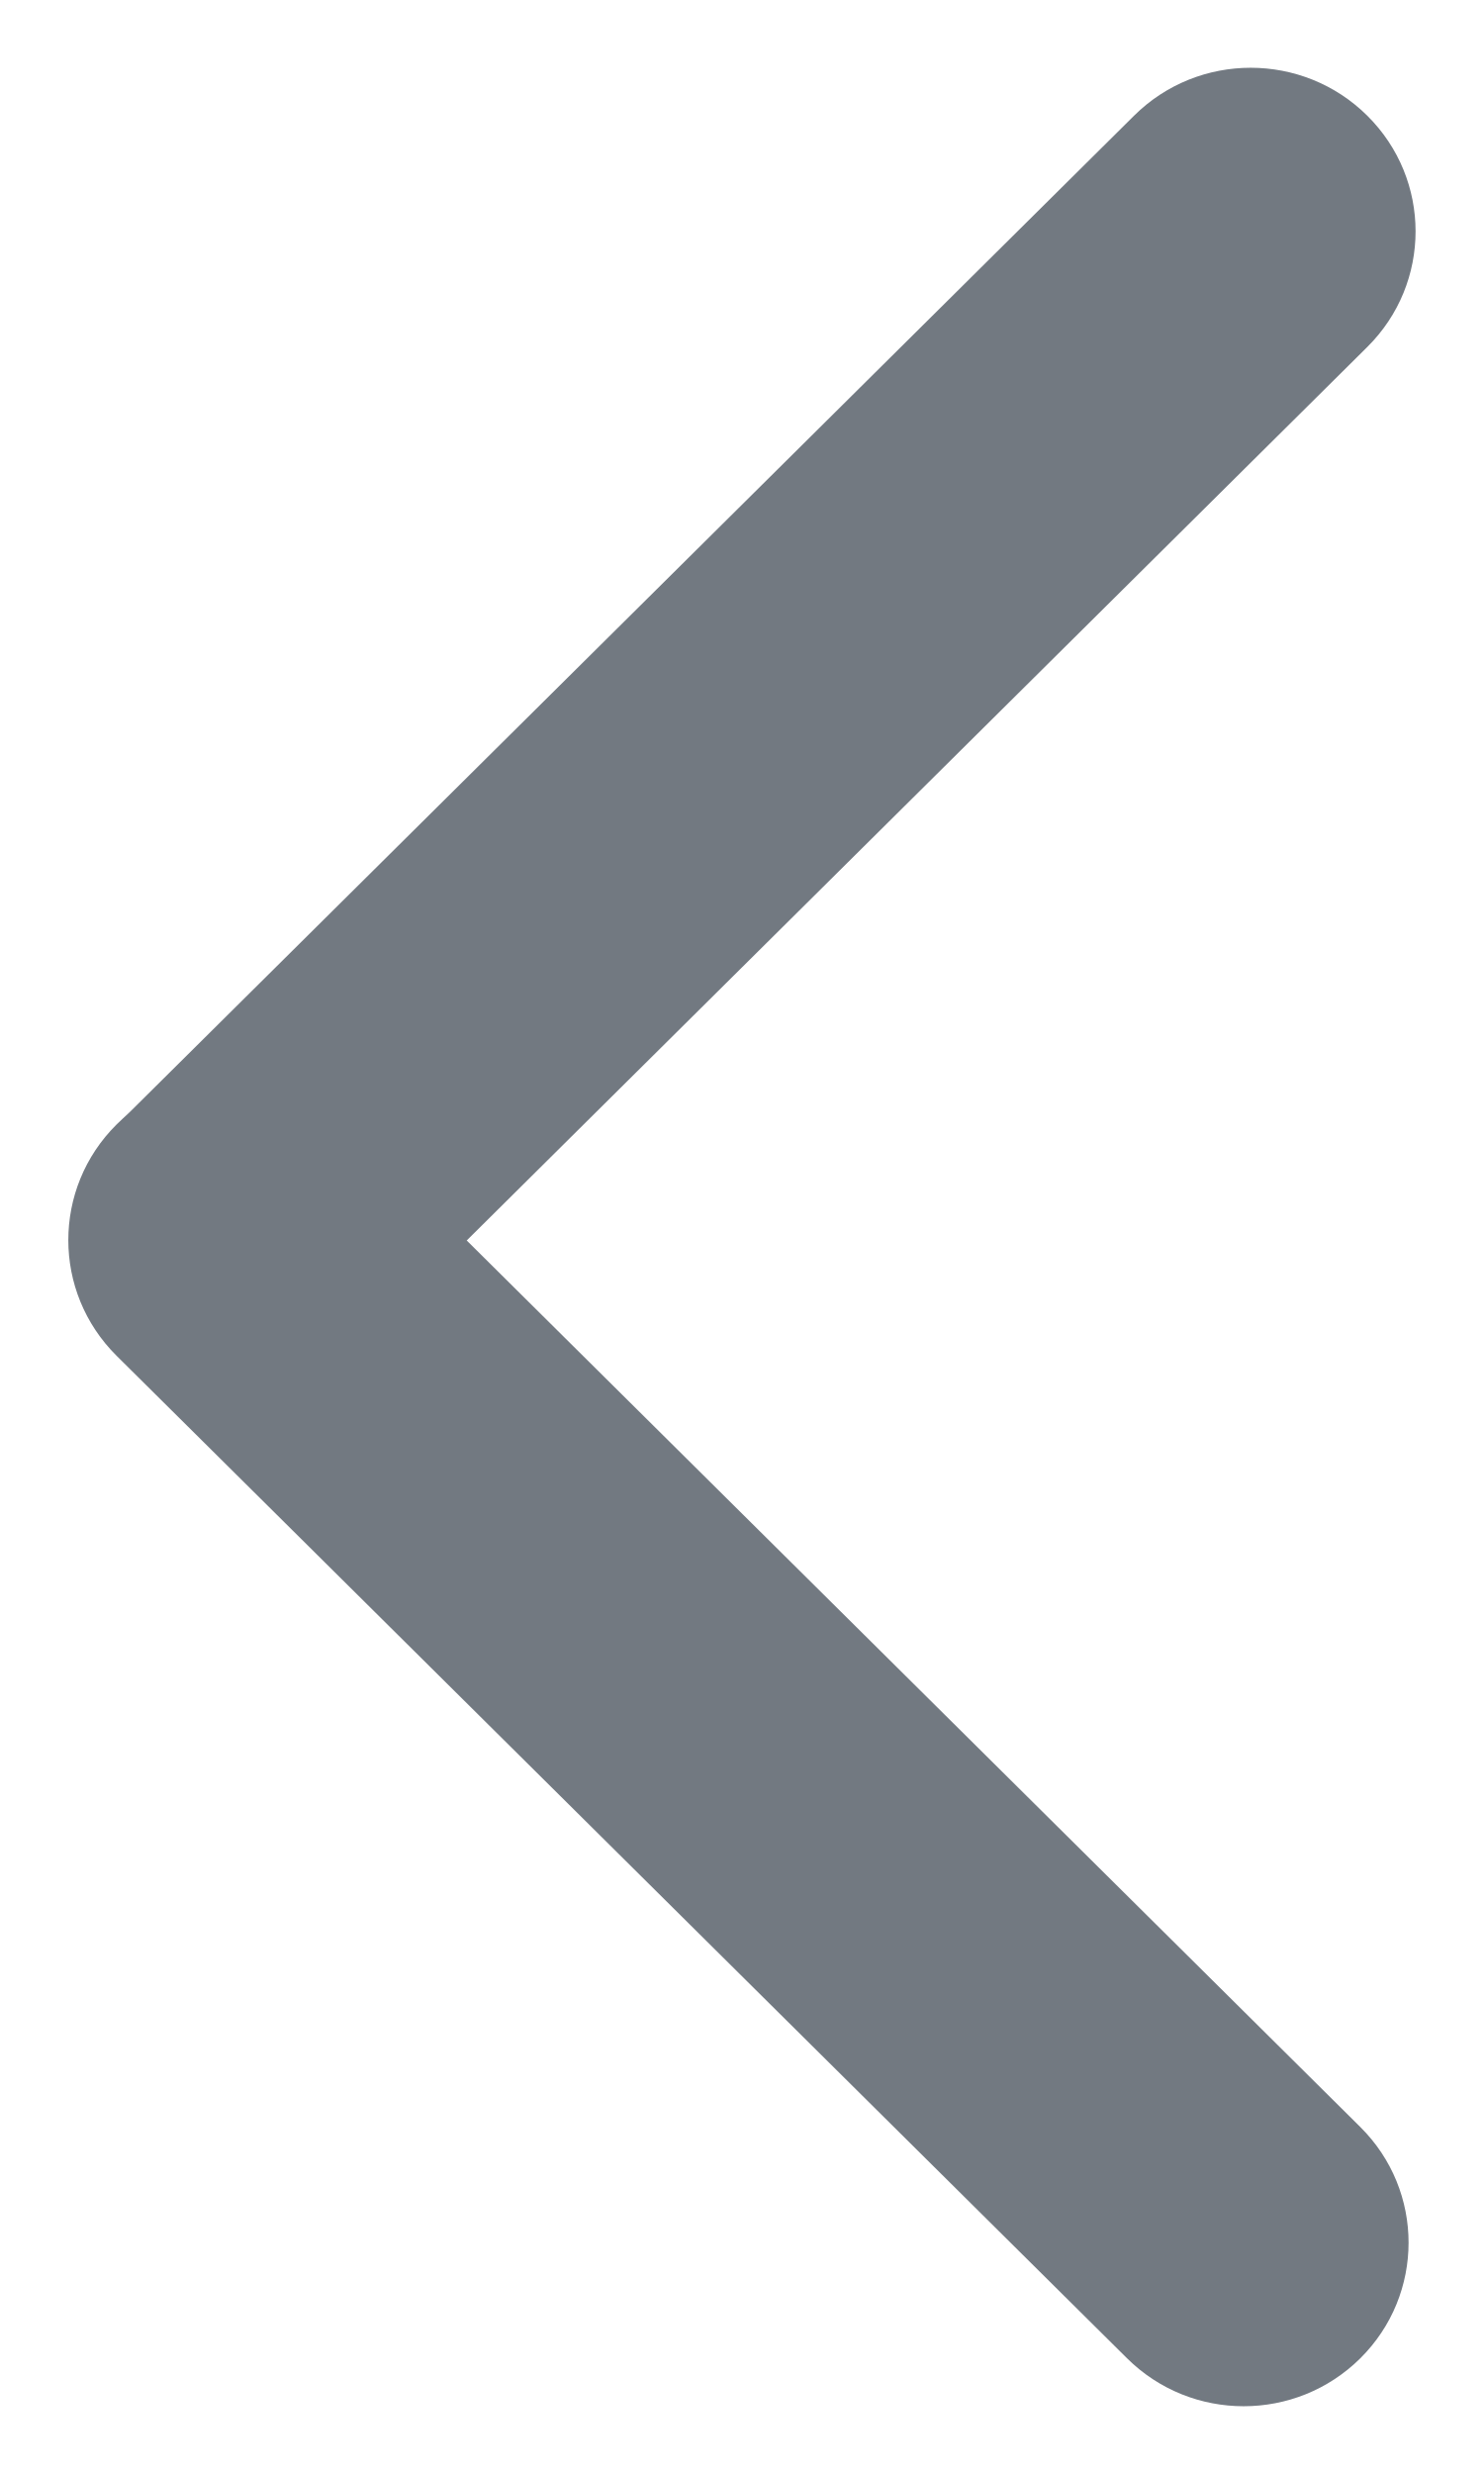
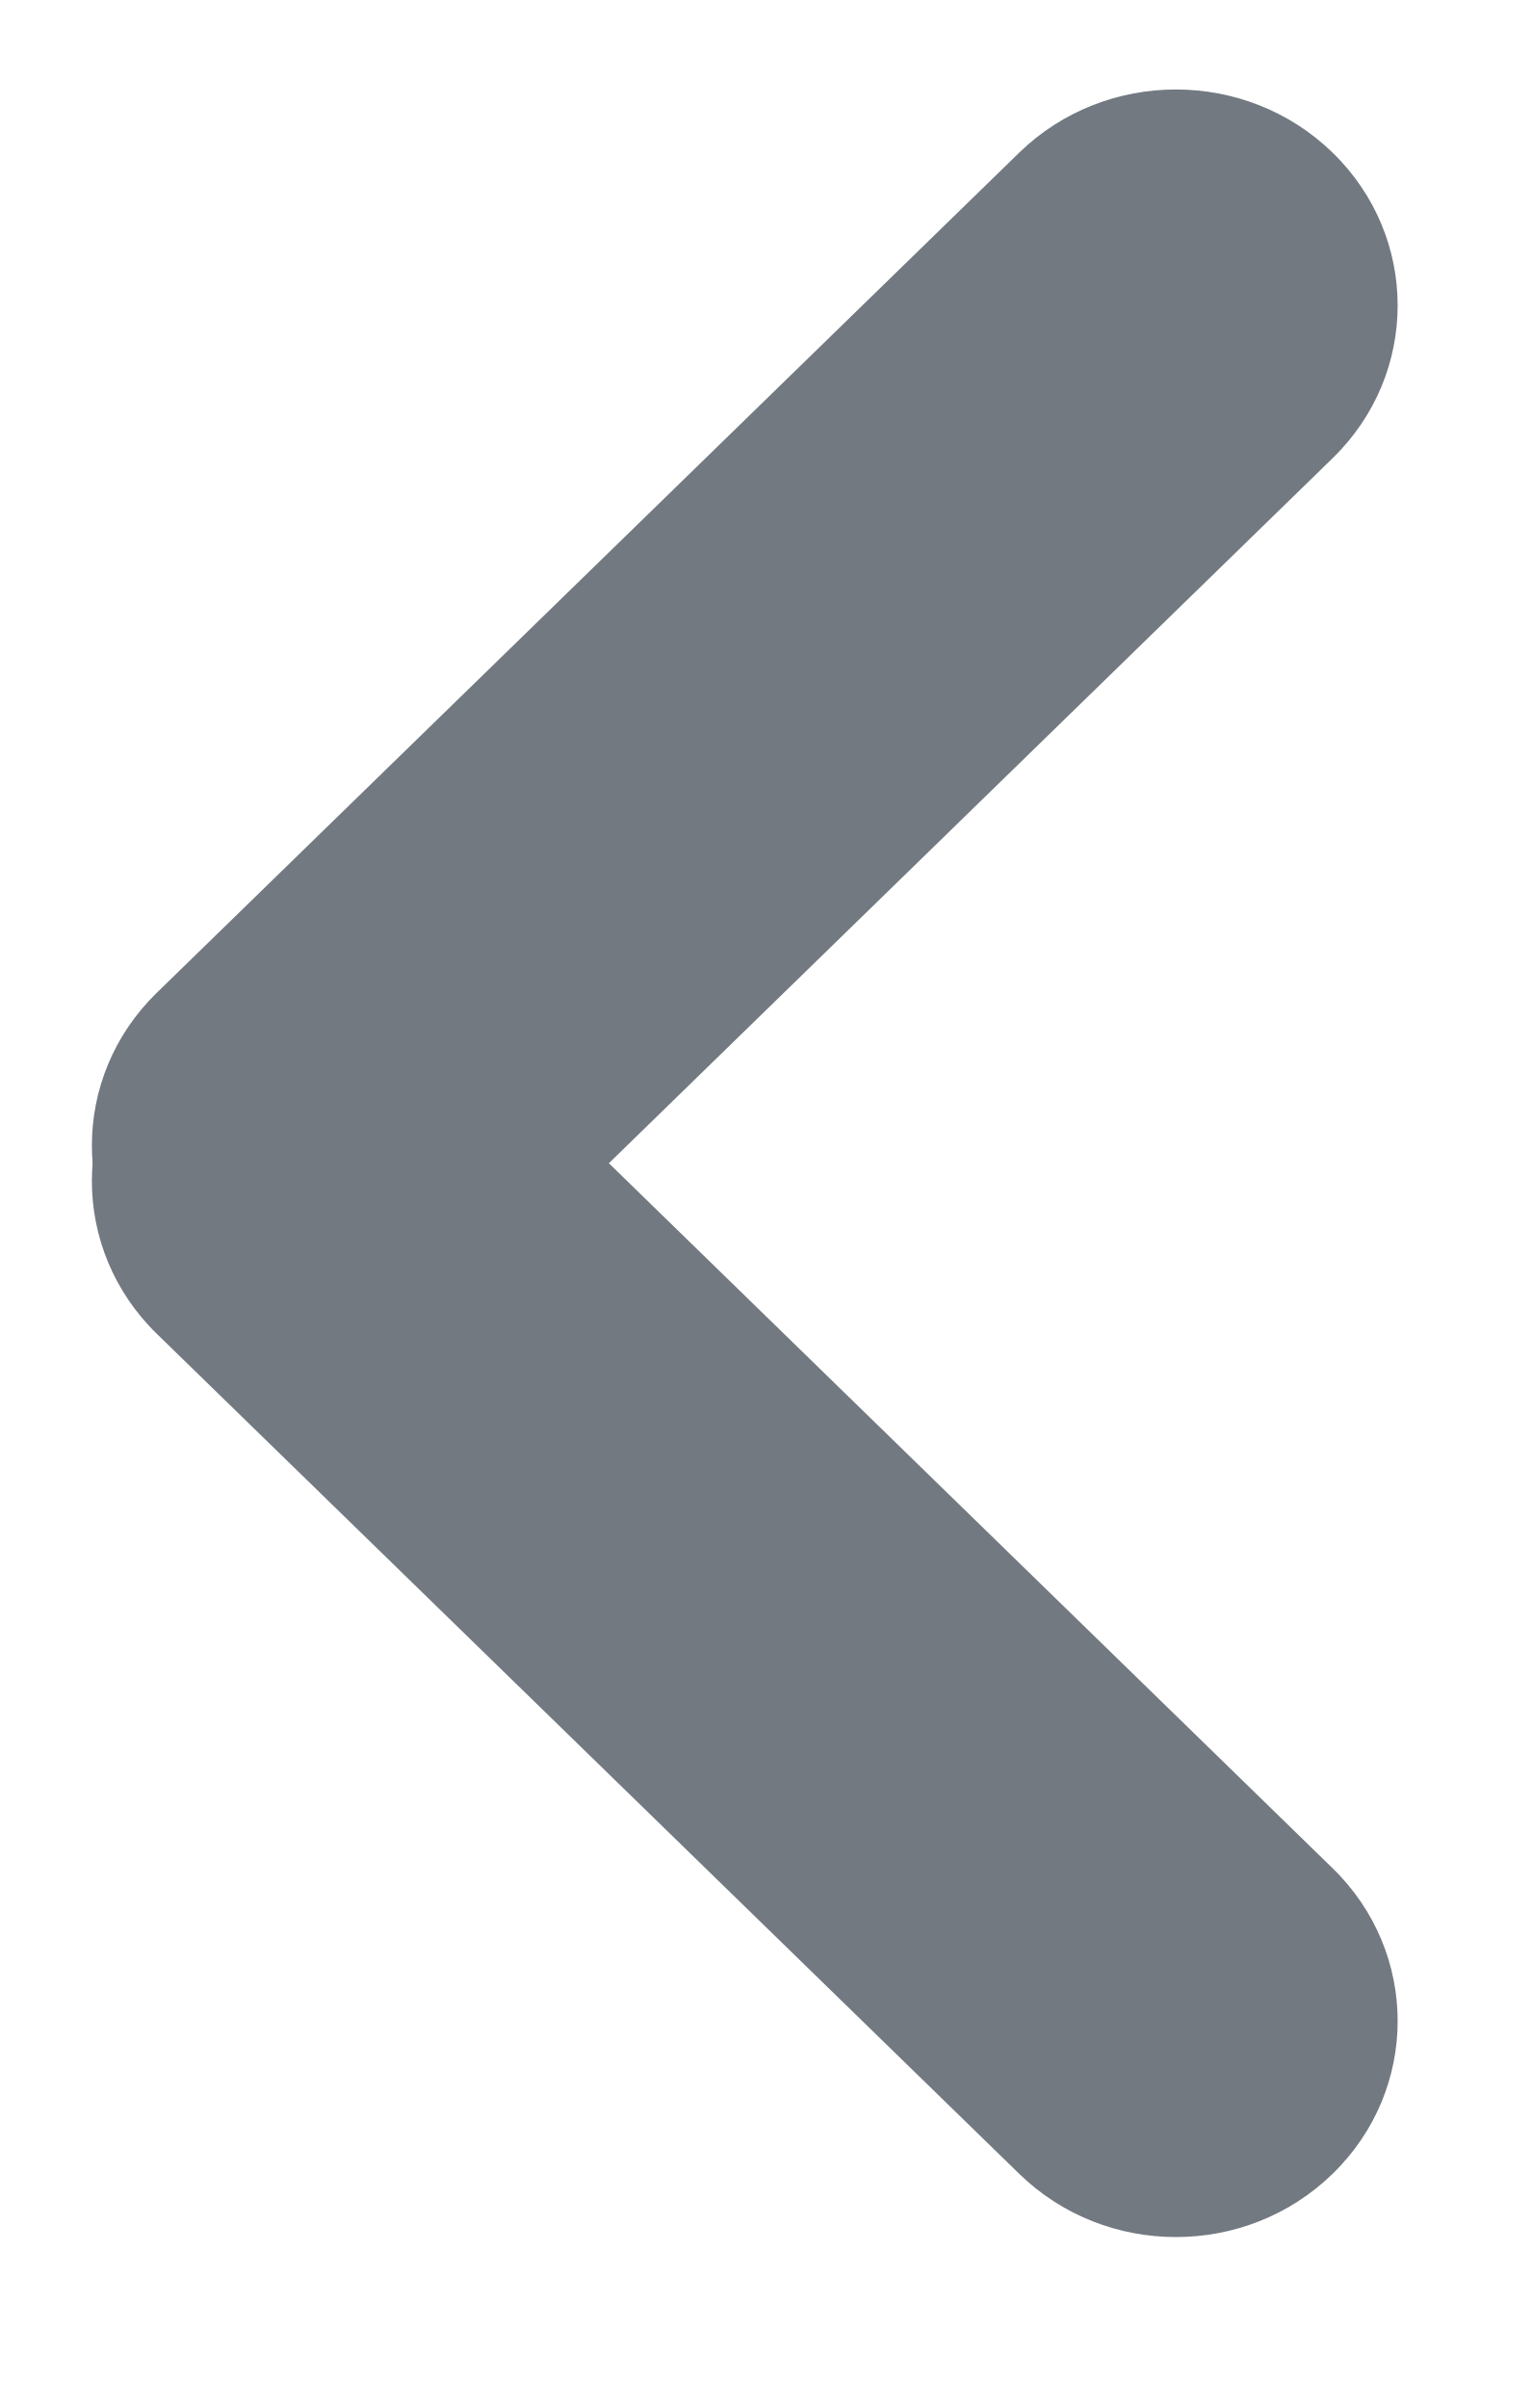
- <svg xmlns="http://www.w3.org/2000/svg" width="54" height="90" viewBox="0 0 54 90" fill="none">
-   <path d="M4.497 49.094C2.154 46.77 2.154 43.002 4.497 40.678L41.267 4.208C43.61 1.884 47.409 1.884 49.752 4.208V4.208C52.096 6.532 52.096 10.3 49.752 12.624L12.983 49.094C10.64 51.418 6.841 51.418 4.497 49.094V49.094Z" fill="#727981" />
-   <path d="M49.498 85.792C47.154 88.116 43.355 88.116 41.012 85.792L4.243 49.322C1.9 46.998 1.9 43.23 4.243 40.906V40.906C6.586 38.582 10.385 38.582 12.728 40.906L49.498 77.376C51.841 79.7 51.841 83.468 49.498 85.792V85.792Z" fill="#727981" />
+ <svg xmlns="http://www.w3.org/2000/svg" width="14" height="22" viewBox="0 0 14 22" fill="none">
+   <path d="M1.433 11.86C0.642 11.09 0.642 9.84 1.433 9.07L9.314 1.395C10.105 0.625 11.388 0.625 12.179 1.395V1.395C12.971 2.166 12.971 3.415 12.179 4.186L4.299 11.86C3.507 12.631 2.224 12.631 1.433 11.86V11.86Z" fill="#727981" />
+   <path d="M12.179 19.86C11.388 20.631 10.105 20.631 9.314 19.86L1.433 12.186C0.642 11.415 0.642 10.166 1.433 9.395V9.395C2.224 8.624 3.507 8.624 4.299 9.395L12.179 17.069C12.971 17.84 12.971 19.089 12.179 19.86V19.86Z" fill="#727981" />
</svg>
